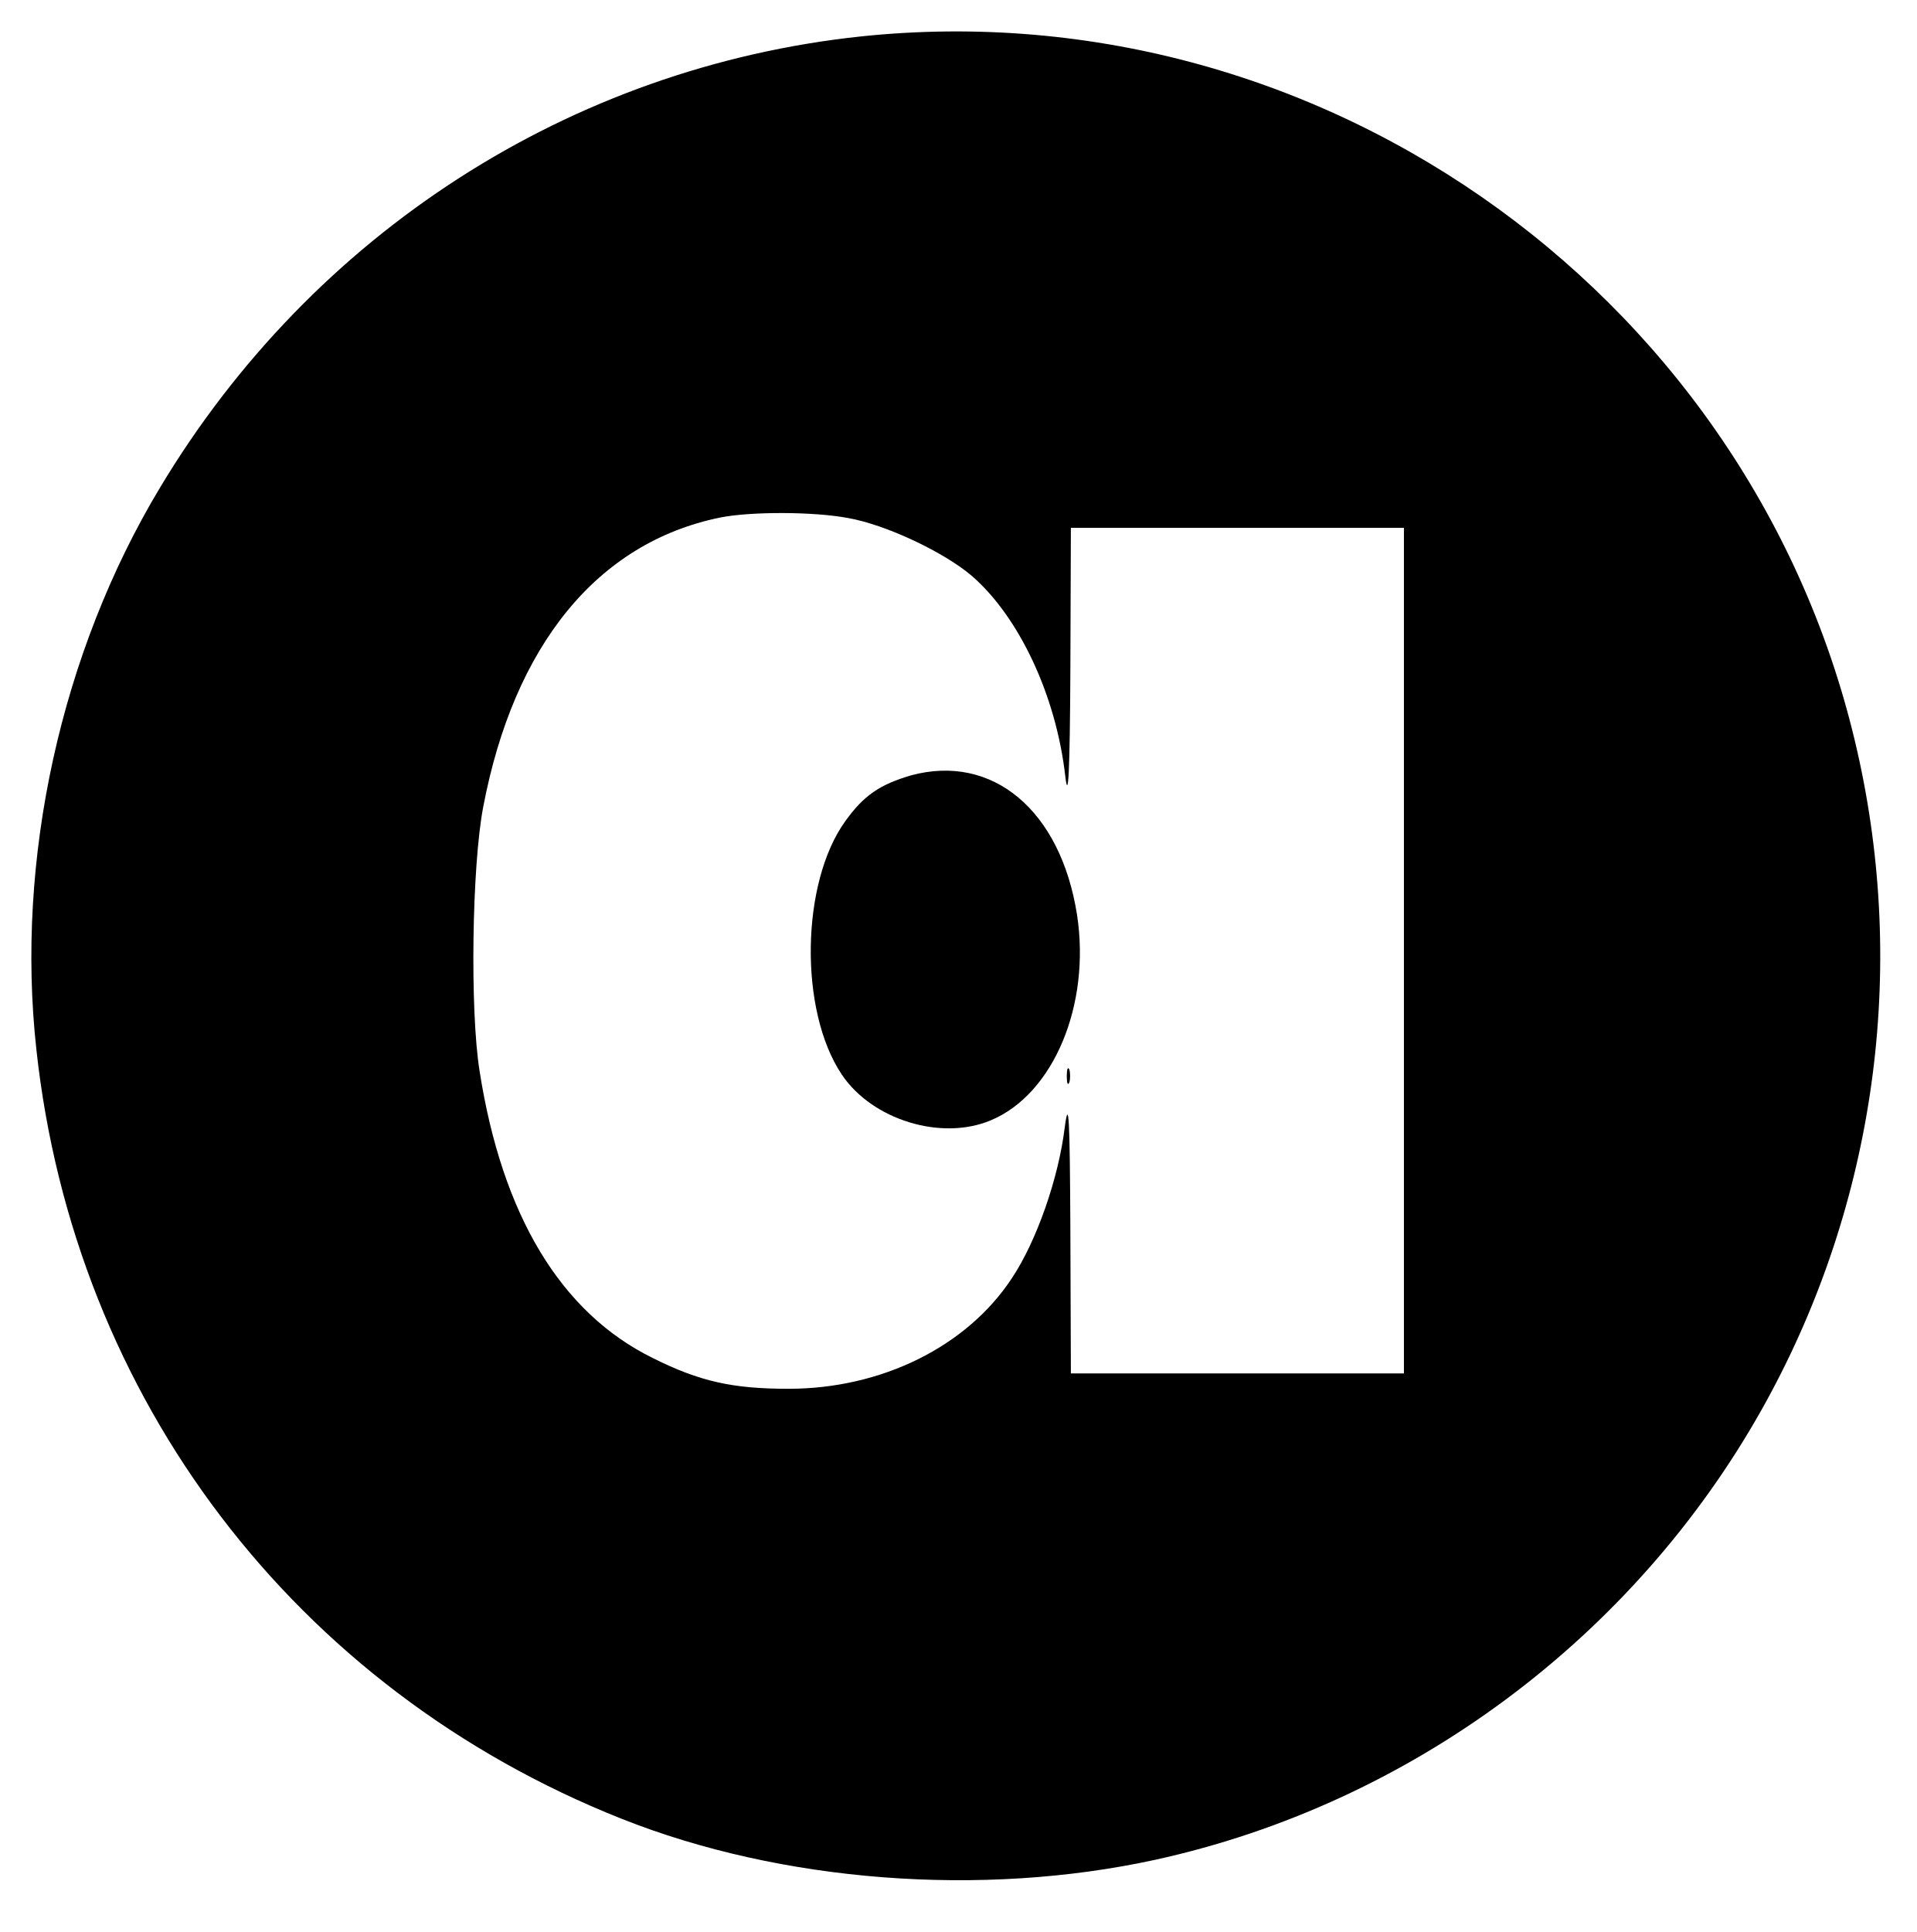
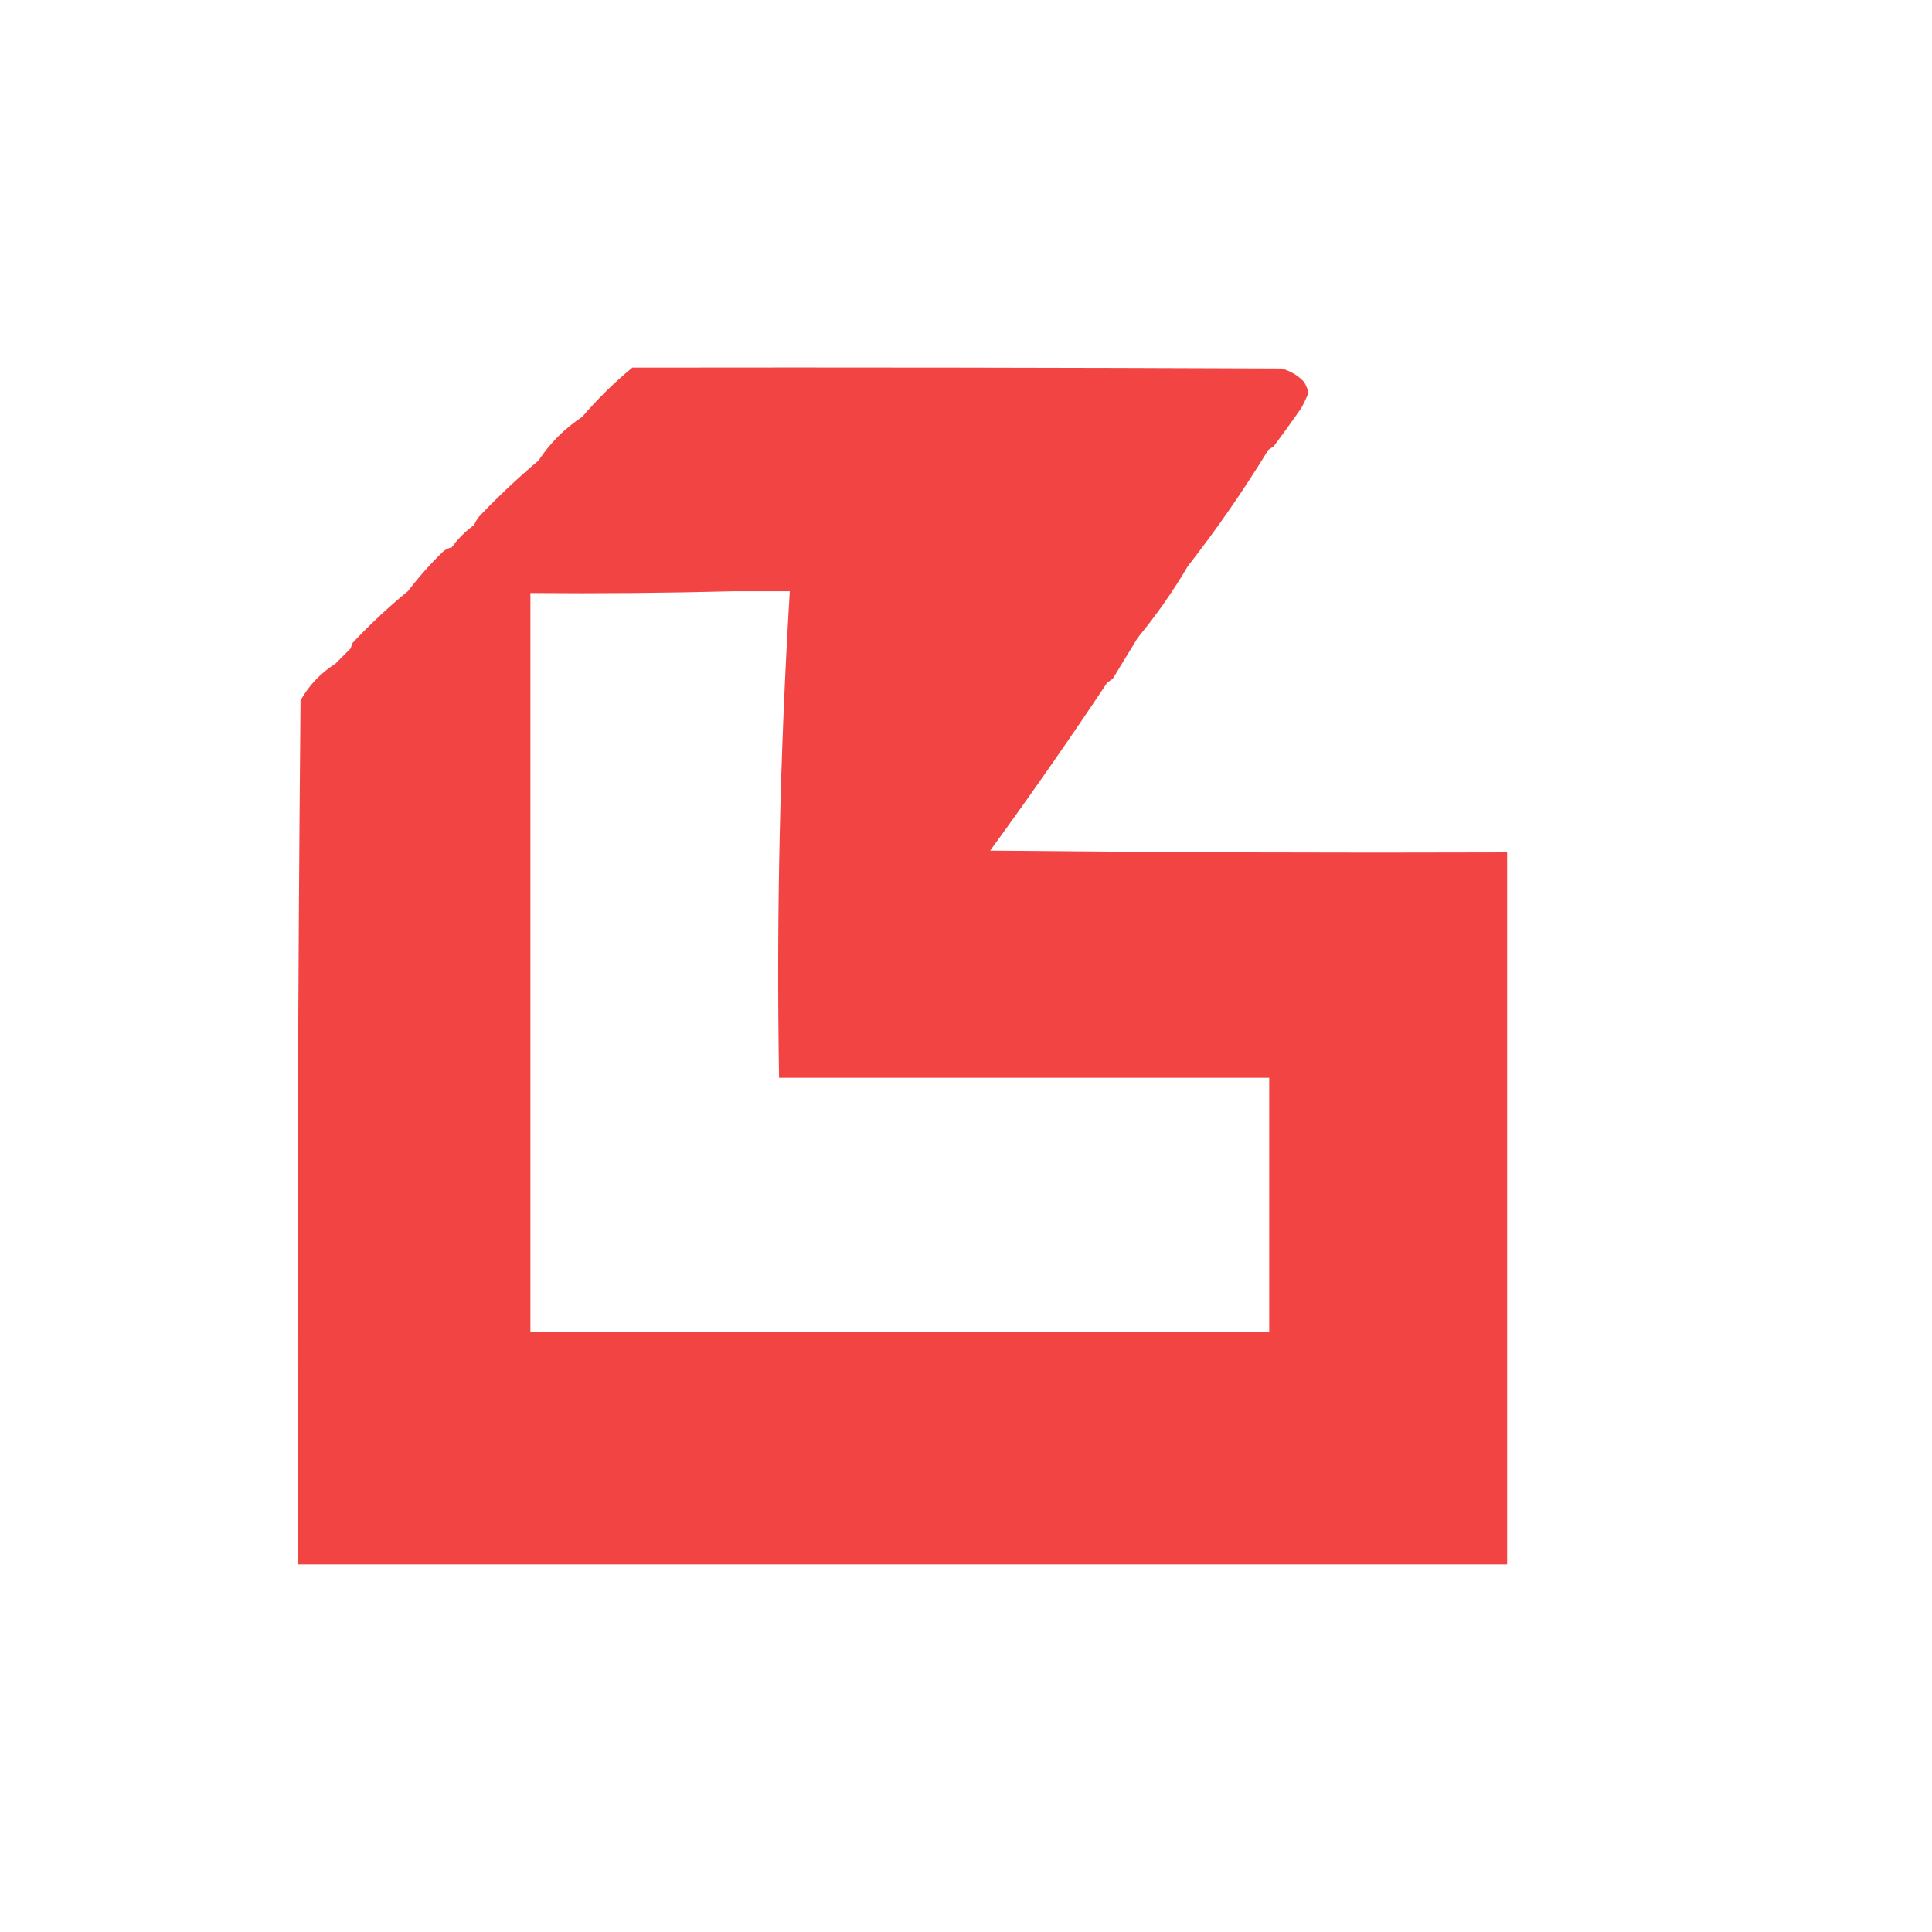
- <svg xmlns="http://www.w3.org/2000/svg" version="1.0" width="374pt" height="377pt" viewBox="0 0 374 377" preserveAspectRatio="xMidYMid meet">
-   <g transform="translate(0,377) scale(0.1,-0.1)" fill="#000000" stroke="none">
-     <path d="M1681 3699 c-567 -60 -1071 -384 -1369 -881 -193 -321 -282 -725 -241 -1096 74 -681 505 -1248 1142 -1501 312 -124 703 -154 1042 -80 497 109 932 432 1183 878 216 384 284 835 191 1266 -192 894 -1039 1509 -1948 1414z m-25 -940 c73 -13 186 -66 241 -113 92 -80 164 -233 182 -390 6 -52 9 5 10 207 l1 277 325 0 325 0 0 -825 0 -825 -325 0 -325 0 -1 278 c-1 221 -3 262 -11 202 -12 -99 -55 -222 -103 -294 -88 -134 -255 -216 -436 -216 -109 0 -173 14 -265 60 -179 88 -294 278 -338 560 -19 118 -15 400 7 515 60 316 223 516 462 565 59 12 183 12 251 -1z" />
-     <path d="M1778 2257 c-61 -18 -92 -39 -128 -89 -87 -120 -91 -370 -7 -495 59 -88 194 -130 291 -89 122 51 195 225 168 401 -32 204 -165 315 -324 272z" />
-     <path d="M2082 1670 c0 -14 2 -19 5 -12 2 6 2 18 0 25 -3 6 -5 1 -5 -13z" />
+ <svg xmlns="http://www.w3.org/2000/svg" version="1.1" width="1080px" height="1080px" style="shape-rendering:geometricPrecision; text-rendering:geometricPrecision; image-rendering:optimizeQuality; fill-rule:evenodd; clip-rule:evenodd">
+   <g>
+     <path style="opacity:1" fill="#f24443" d="M 353.5,205.5 C 474.5,205.333 595.5,205.5 716.5,206C 721.396,207.397 725.563,209.897 729,213.5C 730.088,215.385 730.921,217.385 731.5,219.5C 730.32,222.431 728.987,225.264 727.5,228C 722.427,235.344 717.26,242.511 712,249.5C 711,250.167 710,250.833 709,251.5C 695.24,274.017 680.24,295.684 664,316.5C 655.753,330.519 646.42,343.853 636,356.5C 631.29,364.195 626.623,371.861 622,379.5C 621,380.167 620,380.833 619,381.5C 597.974,413.088 576.141,444.422 553.5,475.5C 649.831,476.5 746.164,476.833 842.5,476.5C 842.5,609.167 842.5,741.833 842.5,874.5C 617.167,874.5 391.833,874.5 166.5,874.5C 166.006,713.457 166.506,552.457 168,391.5C 172.791,383.042 179.291,376.209 187.5,371C 190.333,368.167 193.167,365.333 196,362.5C 196.333,361.5 196.667,360.5 197,359.5C 206.731,349.1 217.064,339.433 228,330.5C 233.983,322.685 240.483,315.352 247.5,308.5C 248.912,307.194 250.579,306.36 252.5,306C 256,301.167 260.167,297 265,293.5C 265.941,291.228 267.274,289.228 269,287.5C 279.275,276.804 289.941,266.804 301,257.5C 307.5,247.667 315.667,239.5 325.5,233C 334.073,222.979 343.407,213.812 353.5,205.5 Z M 410.5,330.5 C 420.833,330.5 431.167,330.5 441.5,330.5C 435.996,421.065 433.996,511.732 435.5,602.5C 526.833,602.5 618.167,602.5 709.5,602.5C 709.5,649.833 709.5,697.167 709.5,744.5C 571.833,744.5 434.167,744.5 296.5,744.5C 296.5,606.833 296.5,469.167 296.5,331.5C 334.67,331.832 372.67,331.499 410.5,330.5 Z" />
  </g>
</svg>
